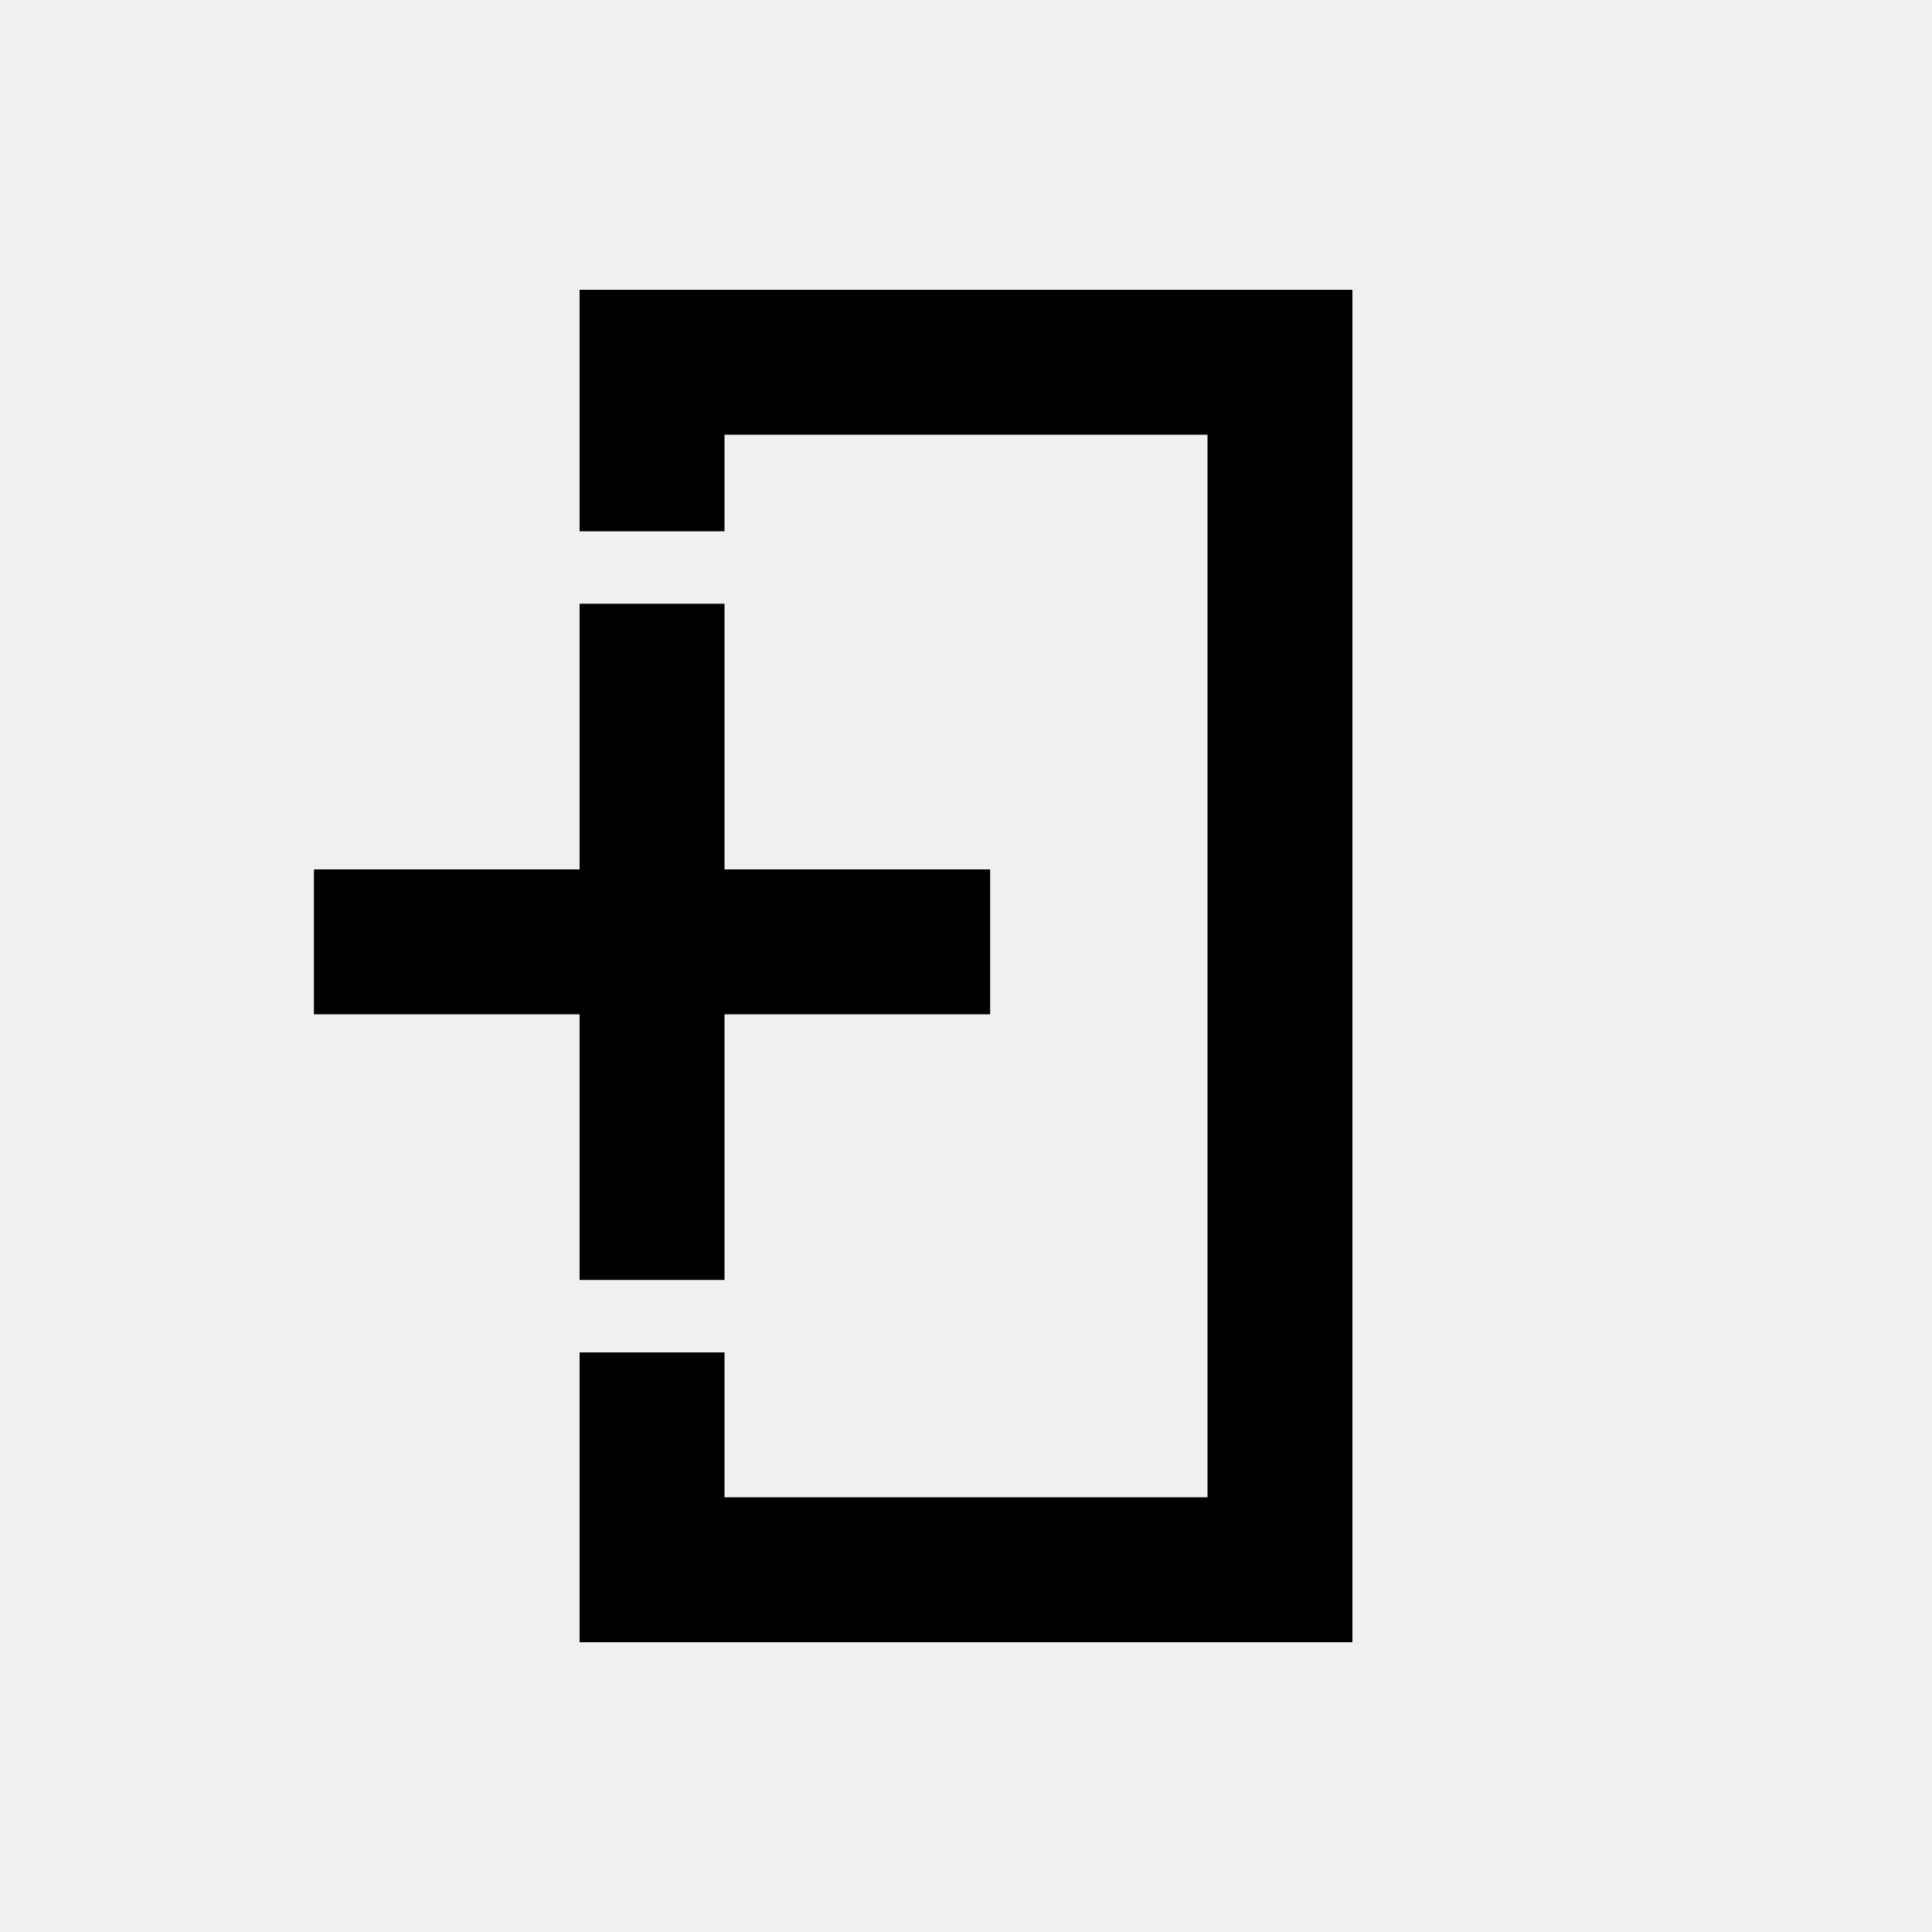
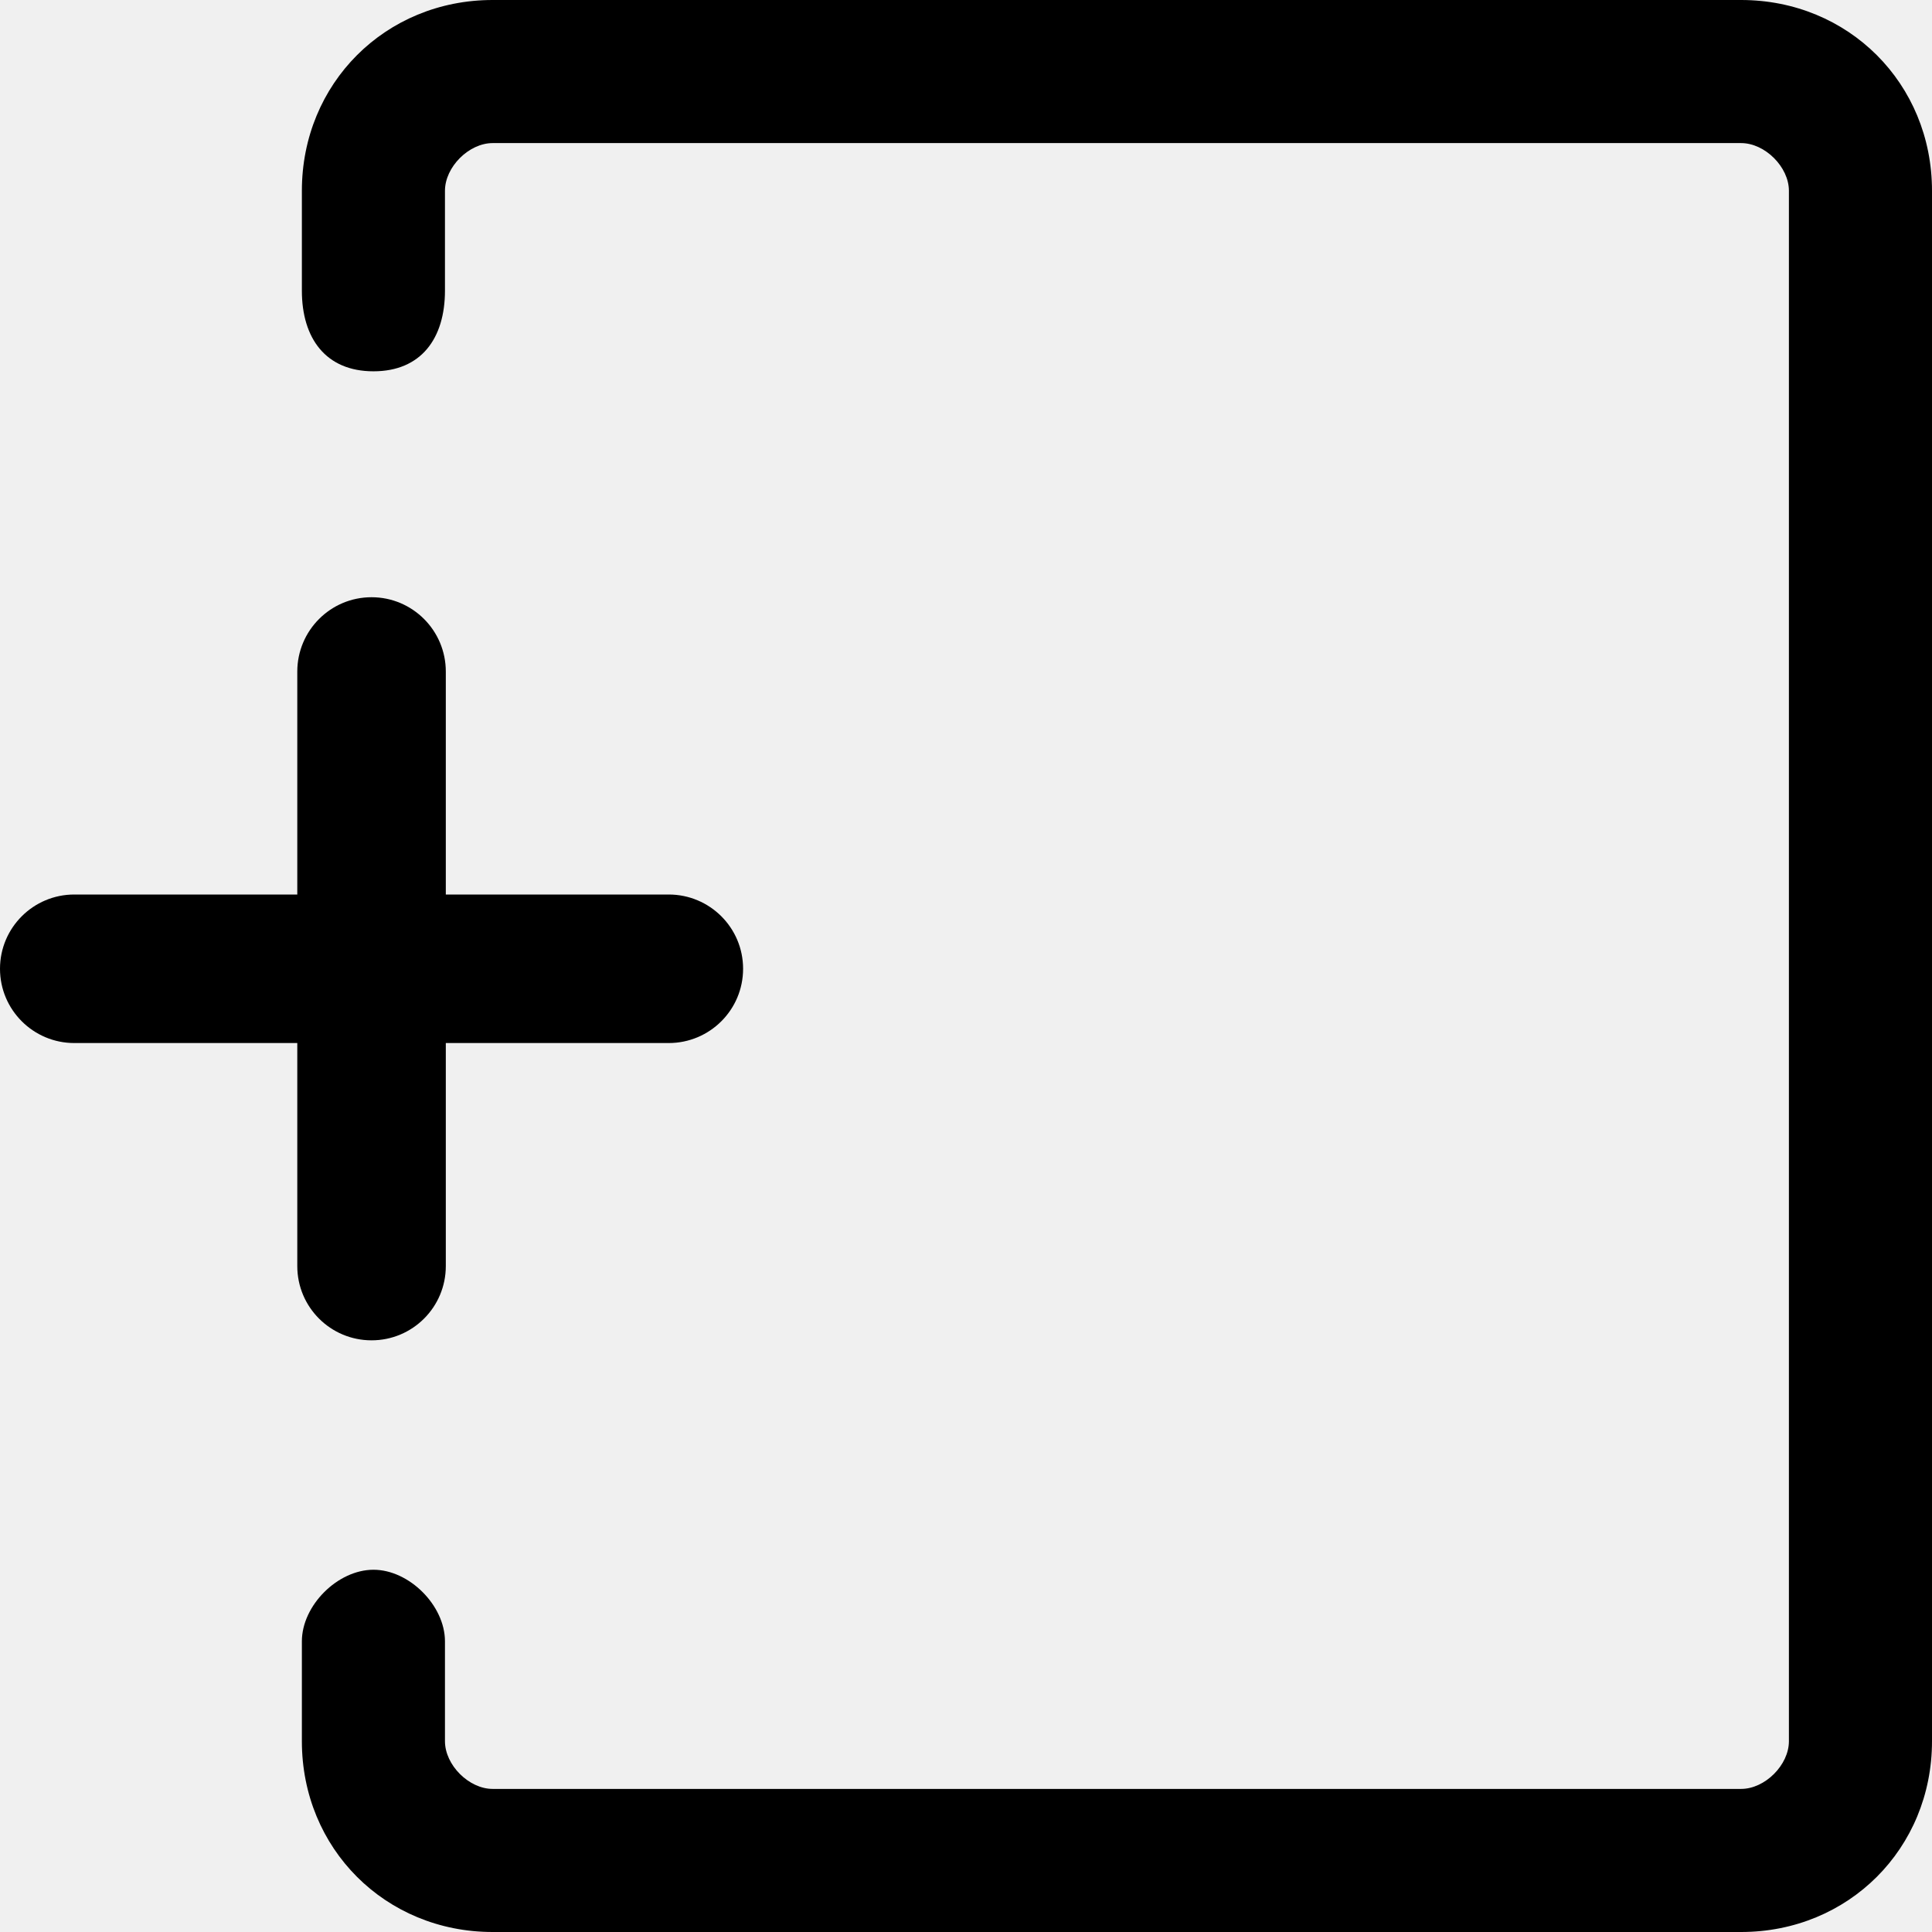
- <svg xmlns="http://www.w3.org/2000/svg" width="20" height="20" fill="currentColor" viewBox="0 0 20 20">
-   <mask id="a" width="20" height="20" x="0" y="0" maskUnits="userSpaceOnUse" style="mask-type:alpha">
-     <path d="M0 0h20v20H0z" transform="matrix(0 -1 -1 0 20 20)" />
-   </mask>
-   <g mask="url(#a)">
-     <path d="M3.25 10.5H6v2.75h1.5V10.5h2.75V9H7.5V6.25H6V9H3.25v1.5ZM6 17h8V3H6v2.5h1.5v-1h5v11h-5V14H6v3Z" />
+ <svg xmlns="http://www.w3.org/2000/svg" width="16" height="16" viewBox="0 0 16 16" fill="none">
+   <g clip-path="url(#clip0_528_737)">
+     <path fill-rule="evenodd" clip-rule="evenodd" d="M3.692 10.485C3.692 10.825 3.417 11.1 3.077 11.1C2.737 11.1 2.462 10.825 2.462 10.485V8.638H0.615C0.276 8.638 0 8.363 0 8.023C0 7.683 0.276 7.408 0.615 7.408H2.462V5.562C2.462 5.222 2.737 4.946 3.077 4.946C3.417 4.946 3.692 5.222 3.692 5.562V7.408H5.538C5.878 7.408 6.154 7.683 6.154 8.023C6.154 8.363 5.878 8.638 5.538 8.638H3.692V10.485Z" fill="black" />
+     <path d="M14.419 16H4.08C3.191 16 2.5 15.309 2.5 14.42V13.593C2.5 13.296 2.796 13 3.093 13C3.389 13 3.685 13.296 3.685 13.593V14.42C3.685 14.617 3.883 14.815 4.08 14.815H14.419C14.617 14.815 14.815 14.617 14.815 14.42V1.58C14.815 1.383 14.617 1.185 14.419 1.185H4.08C3.883 1.185 3.685 1.383 3.685 1.58V2.407C3.685 2.802 3.488 3.075 3.093 3.075C2.698 3.075 2.5 2.802 2.5 2.407V1.58C2.5 0.691 3.191 0 4.08 0H14.419C15.308 0 16 0.691 16 1.58V14.42C16 15.309 15.308 16 14.419 16Z" fill="black" />
  </g>
+   <defs>
+     <clipPath id="clip0_528_737">
+       <rect width="16" height="16" fill="white" />
+     </clipPath>
+   </defs>
</svg>
